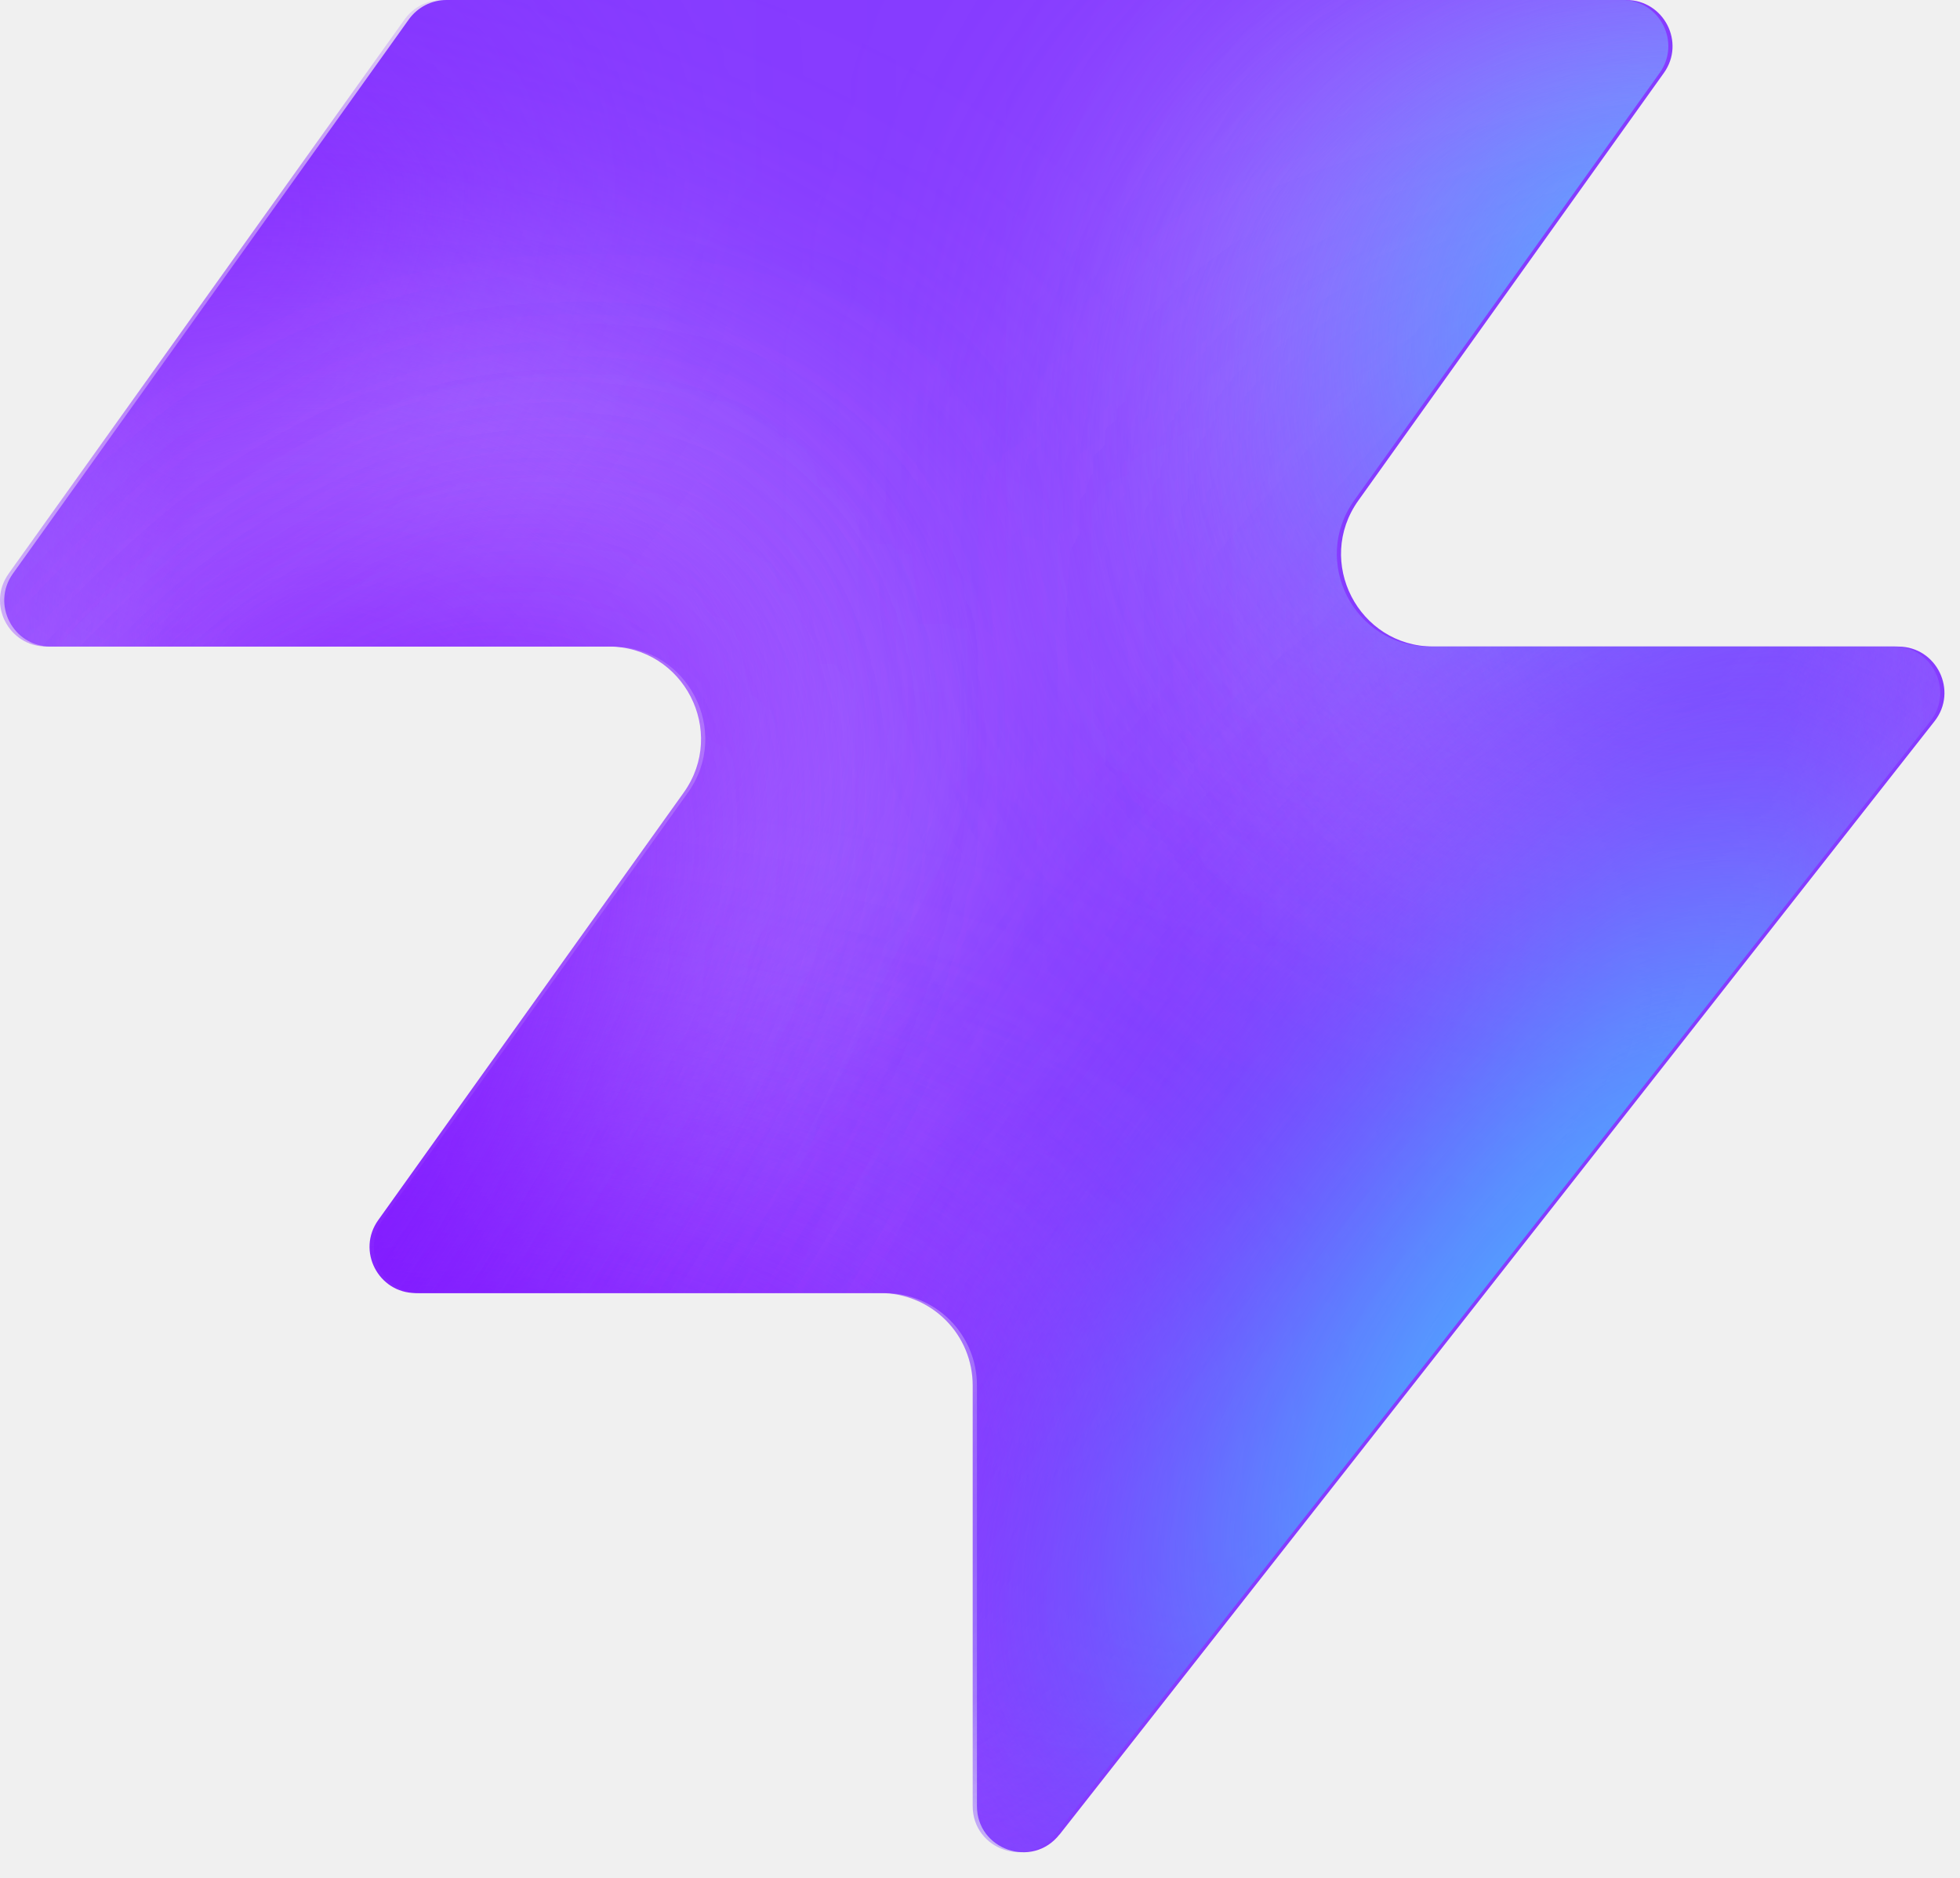
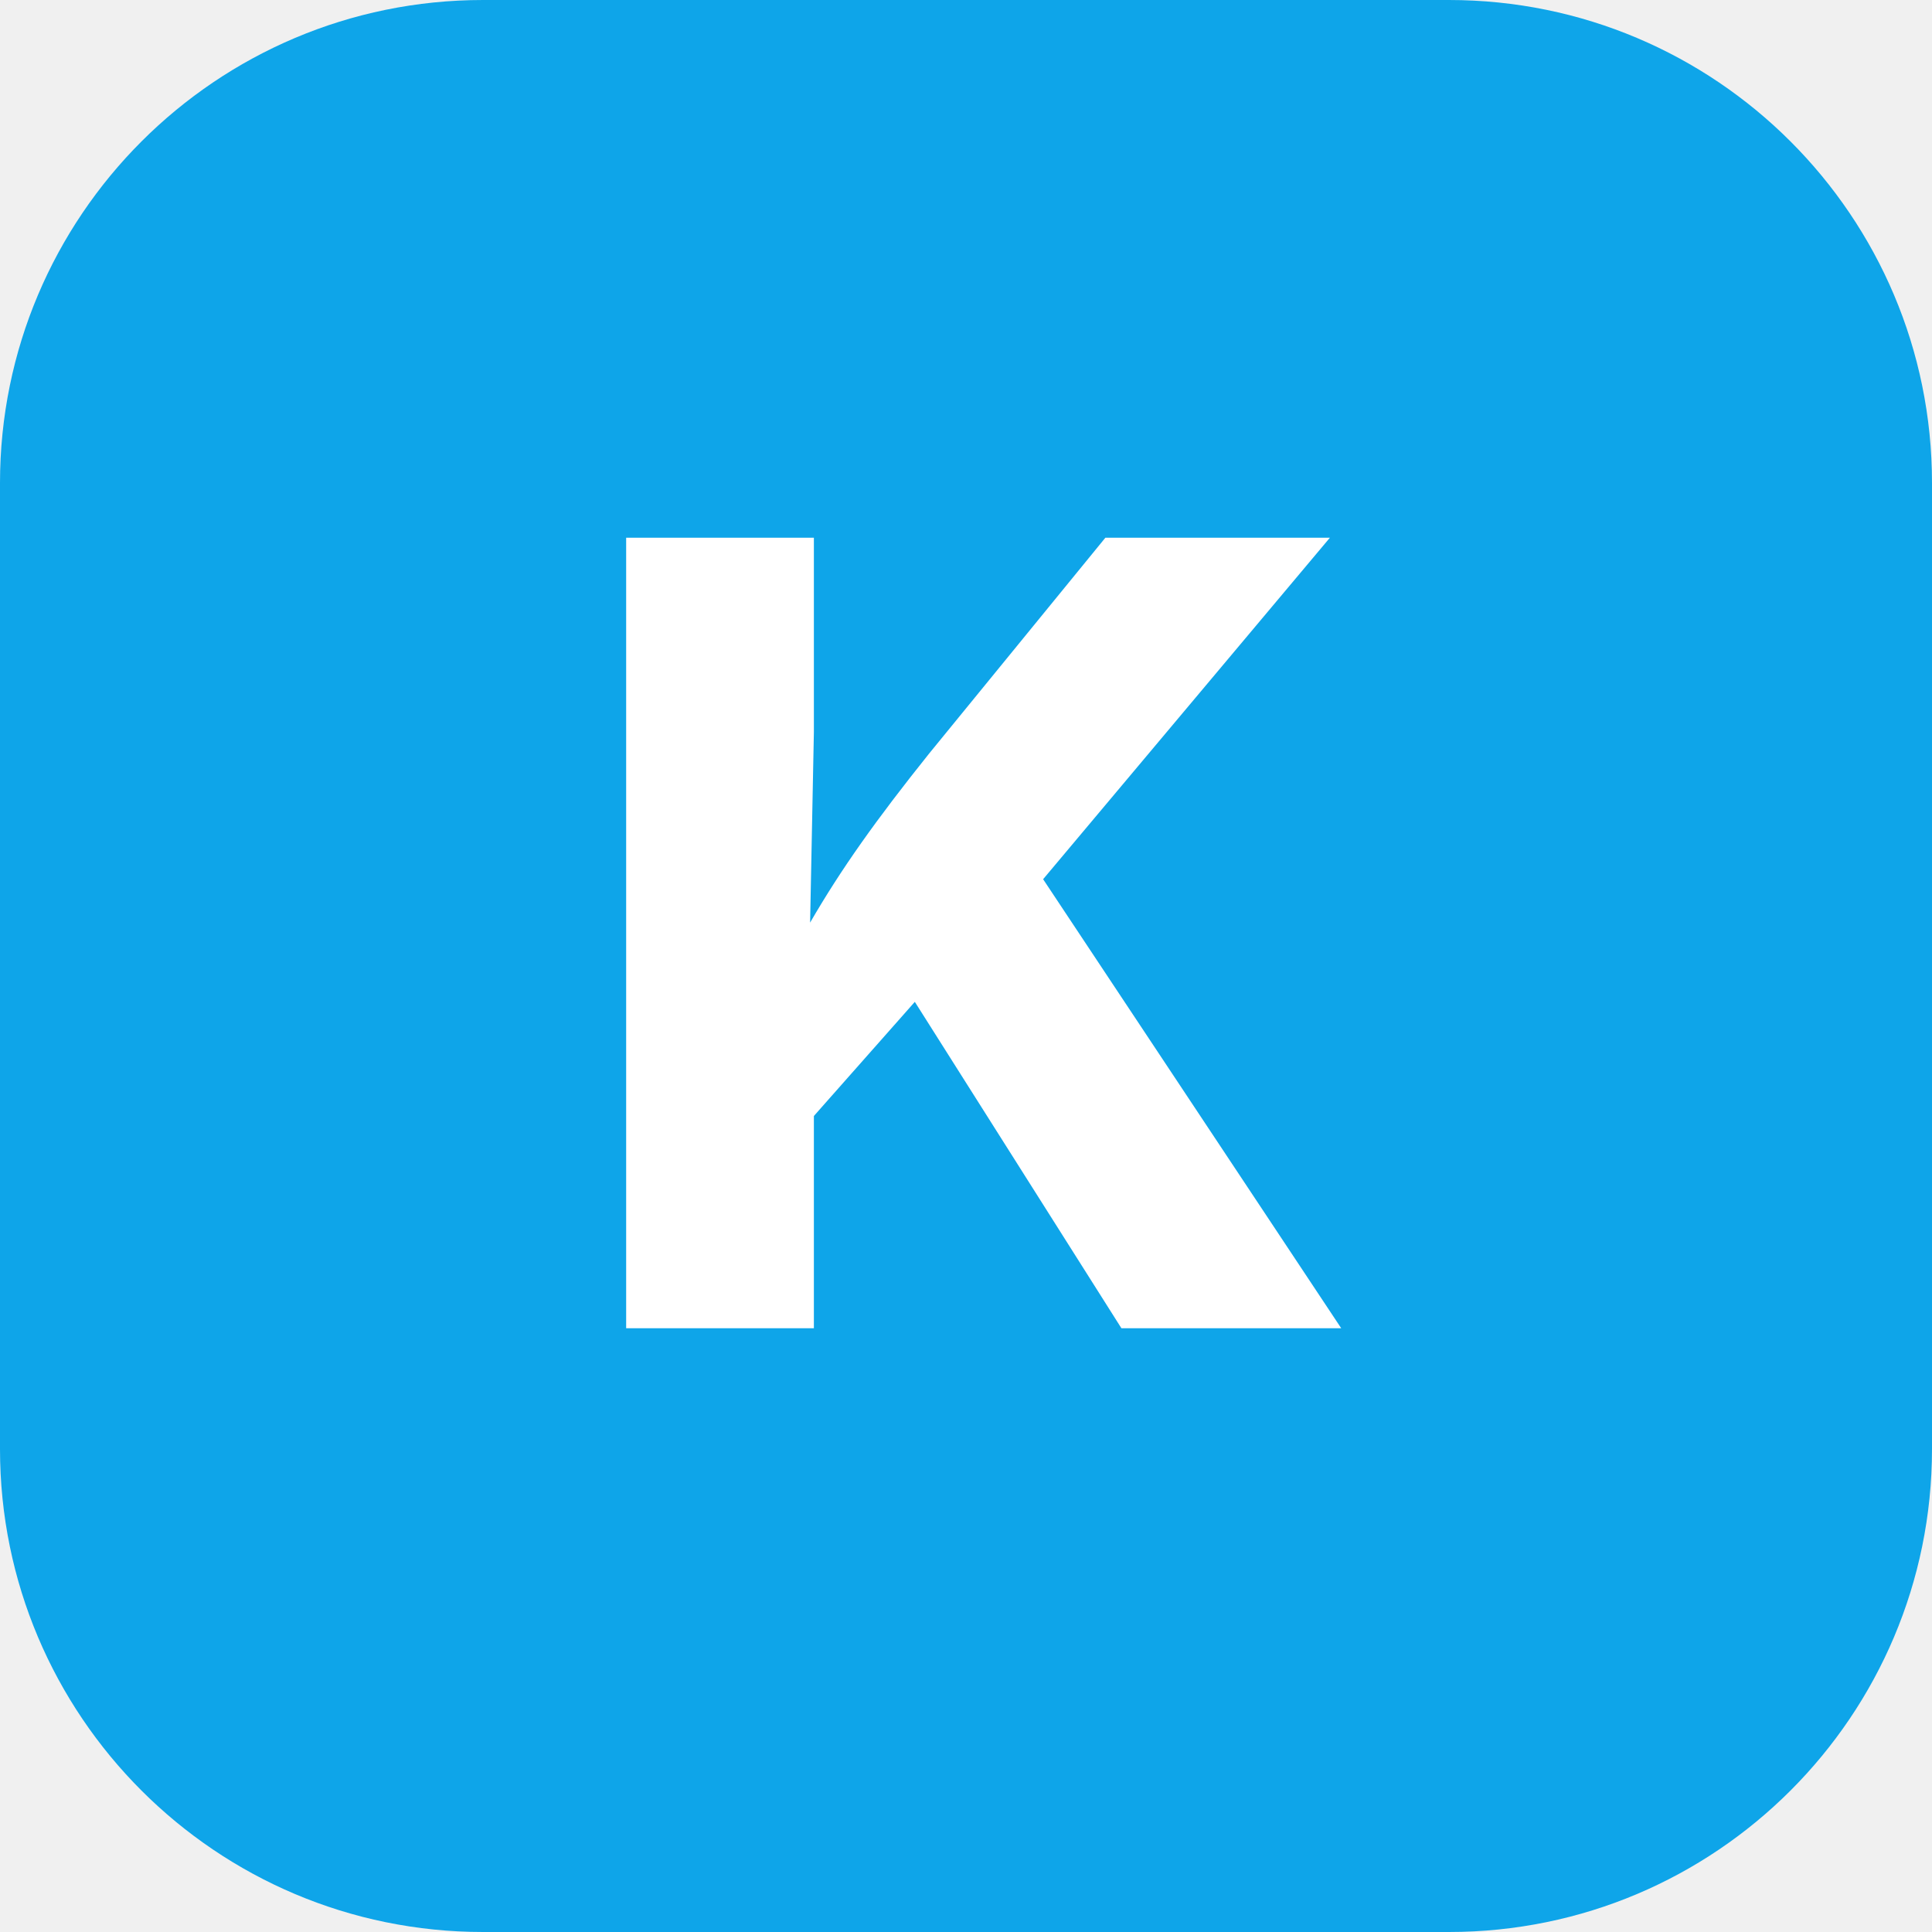
- <svg xmlns="http://www.w3.org/2000/svg" width="48" height="46" fill="none" viewBox="0 0 48 46">
-   <path fill="#863bff" d="M25.946 44.938c-.664.845-2.021.375-2.021-.698V33.937a2.26 2.26 0 0 0-2.262-2.262H10.287c-.92 0-1.456-1.04-.92-1.788l7.48-10.471c1.07-1.497 0-3.578-1.842-3.578H1.237c-.92 0-1.456-1.04-.92-1.788L10.013.474c.214-.297.556-.474.92-.474h28.894c.92 0 1.456 1.04.92 1.788l-7.48 10.471c-1.07 1.498 0 3.579 1.842 3.579h11.377c.943 0 1.473 1.088.89 1.83L25.947 44.94z" style="fill:#863bff;fill:color(display-p3 .525 .23 1);fill-opacity:1" />
-   <mask id="a" width="48" height="46" x="0" y="0" maskUnits="userSpaceOnUse" style="mask-type:alpha">
-     <path fill="#000" d="M25.842 44.938c-.664.844-2.021.375-2.021-.698V33.937a2.26 2.26 0 0 0-2.262-2.262H10.183c-.92 0-1.456-1.04-.92-1.788l7.48-10.471c1.07-1.498 0-3.579-1.842-3.579H1.133c-.92 0-1.456-1.04-.92-1.787L9.91.473c.214-.297.556-.474.92-.474h28.894c.92 0 1.456 1.04.92 1.788l-7.48 10.471c-1.07 1.498 0 3.578 1.842 3.578h11.377c.943 0 1.473 1.088.89 1.832L25.843 44.94z" style="fill:#000;fill-opacity:1" />
-   </mask>
-   <g mask="url(#a)">
-     <g filter="url(#b)">
-       <ellipse cx="5.508" cy="14.704" fill="#ede6ff" rx="5.508" ry="14.704" style="fill:#ede6ff;fill:color(display-p3 .927 .903 1);fill-opacity:1" transform="matrix(.00324 1 1 -.00324 -4.47 31.516)" />
-     </g>
-     <g filter="url(#c)">
-       <ellipse cx="10.399" cy="29.851" fill="#ede6ff" rx="10.399" ry="29.851" style="fill:#ede6ff;fill:color(display-p3 .927 .903 1);fill-opacity:1" transform="matrix(.00324 1 1 -.00324 -39.328 7.883)" />
-     </g>
-     <g filter="url(#d)">
-       <ellipse cx="5.508" cy="30.487" fill="#7e14ff" rx="5.508" ry="30.487" style="fill:#7e14ff;fill:color(display-p3 .492 .077 1);fill-opacity:1" transform="rotate(89.814 -25.913 -14.639)scale(1 -1)" />
-     </g>
-     <g filter="url(#e)">
-       <ellipse cx="5.508" cy="30.599" fill="#7e14ff" rx="5.508" ry="30.599" style="fill:#7e14ff;fill:color(display-p3 .492 .077 1);fill-opacity:1" transform="rotate(89.814 -32.644 -3.334)scale(1 -1)" />
-     </g>
-     <g filter="url(#f)">
-       <ellipse cx="5.508" cy="30.599" fill="#7e14ff" rx="5.508" ry="30.599" style="fill:#7e14ff;fill:color(display-p3 .492 .077 1);fill-opacity:1" transform="matrix(.00324 1 1 -.00324 -34.34 30.47)" />
-     </g>
-     <g filter="url(#g)">
-       <ellipse cx="14.072" cy="22.078" fill="#ede6ff" rx="14.072" ry="22.078" style="fill:#ede6ff;fill:color(display-p3 .927 .903 1);fill-opacity:1" transform="rotate(93.35 24.506 48.493)scale(-1 1)" />
-     </g>
-     <g filter="url(#h)">
-       <ellipse cx="3.47" cy="21.501" fill="#7e14ff" rx="3.47" ry="21.501" style="fill:#7e14ff;fill:color(display-p3 .492 .077 1);fill-opacity:1" transform="rotate(89.009 28.708 47.59)scale(-1 1)" />
-     </g>
-     <g filter="url(#i)">
-       <ellipse cx="3.47" cy="21.501" fill="#7e14ff" rx="3.47" ry="21.501" style="fill:#7e14ff;fill:color(display-p3 .492 .077 1);fill-opacity:1" transform="rotate(89.009 28.708 47.59)scale(-1 1)" />
-     </g>
-     <g filter="url(#j)">
-       <ellipse cx=".387" cy="8.972" fill="#7e14ff" rx="4.407" ry="29.108" style="fill:#7e14ff;fill:color(display-p3 .492 .077 1);fill-opacity:1" transform="rotate(39.51 .387 8.972)" />
-     </g>
-     <g filter="url(#k)">
-       <ellipse cx="47.523" cy="-6.092" fill="#7e14ff" rx="4.407" ry="29.108" style="fill:#7e14ff;fill:color(display-p3 .492 .077 1);fill-opacity:1" transform="rotate(37.892 47.523 -6.092)" />
-     </g>
-     <g filter="url(#l)">
-       <ellipse cx="41.412" cy="6.333" fill="#47bfff" rx="5.971" ry="9.665" style="fill:#47bfff;fill:color(display-p3 .28 .748 1);fill-opacity:1" transform="rotate(37.892 41.412 6.333)" />
-     </g>
-     <g filter="url(#m)">
-       <ellipse cx="-1.879" cy="38.332" fill="#7e14ff" rx="4.407" ry="29.108" style="fill:#7e14ff;fill:color(display-p3 .492 .077 1);fill-opacity:1" transform="rotate(37.892 -1.88 38.332)" />
-     </g>
-     <g filter="url(#n)">
-       <ellipse cx="-1.879" cy="38.332" fill="#7e14ff" rx="4.407" ry="29.108" style="fill:#7e14ff;fill:color(display-p3 .492 .077 1);fill-opacity:1" transform="rotate(37.892 -1.88 38.332)" />
-     </g>
-     <g filter="url(#o)">
-       <ellipse cx="35.651" cy="29.907" fill="#7e14ff" rx="4.407" ry="29.108" style="fill:#7e14ff;fill:color(display-p3 .492 .077 1);fill-opacity:1" transform="rotate(37.892 35.651 29.907)" />
-     </g>
-     <g filter="url(#p)">
-       <ellipse cx="38.418" cy="32.4" fill="#47bfff" rx="5.971" ry="15.297" style="fill:#47bfff;fill:color(display-p3 .28 .748 1);fill-opacity:1" transform="rotate(37.892 38.418 32.4)" />
-     </g>
-   </g>
-   <defs>
-     <filter id="b" width="60.045" height="41.654" x="-19.77" y="16.149" color-interpolation-filters="sRGB" filterUnits="userSpaceOnUse">
-       <feFlood flood-opacity="0" result="BackgroundImageFix" />
-       <feBlend in="SourceGraphic" in2="BackgroundImageFix" result="shape" />
-       <feGaussianBlur result="effect1_foregroundBlur_2002_17158" stdDeviation="7.659" />
-     </filter>
-     <filter id="c" width="90.34" height="51.437" x="-54.613" y="-7.533" color-interpolation-filters="sRGB" filterUnits="userSpaceOnUse">
-       <feFlood flood-opacity="0" result="BackgroundImageFix" />
-       <feBlend in="SourceGraphic" in2="BackgroundImageFix" result="shape" />
-       <feGaussianBlur result="effect1_foregroundBlur_2002_17158" stdDeviation="7.659" />
-     </filter>
-     <filter id="d" width="79.355" height="29.4" x="-49.64" y="2.03" color-interpolation-filters="sRGB" filterUnits="userSpaceOnUse">
-       <feFlood flood-opacity="0" result="BackgroundImageFix" />
-       <feBlend in="SourceGraphic" in2="BackgroundImageFix" result="shape" />
-       <feGaussianBlur result="effect1_foregroundBlur_2002_17158" stdDeviation="4.596" />
-     </filter>
-     <filter id="e" width="79.579" height="29.4" x="-45.045" y="20.029" color-interpolation-filters="sRGB" filterUnits="userSpaceOnUse">
-       <feFlood flood-opacity="0" result="BackgroundImageFix" />
-       <feBlend in="SourceGraphic" in2="BackgroundImageFix" result="shape" />
-       <feGaussianBlur result="effect1_foregroundBlur_2002_17158" stdDeviation="4.596" />
-     </filter>
-     <filter id="f" width="79.579" height="29.4" x="-43.513" y="21.178" color-interpolation-filters="sRGB" filterUnits="userSpaceOnUse">
-       <feFlood flood-opacity="0" result="BackgroundImageFix" />
-       <feBlend in="SourceGraphic" in2="BackgroundImageFix" result="shape" />
-       <feGaussianBlur result="effect1_foregroundBlur_2002_17158" stdDeviation="4.596" />
-     </filter>
-     <filter id="g" width="74.749" height="58.852" x="15.756" y="-17.901" color-interpolation-filters="sRGB" filterUnits="userSpaceOnUse">
-       <feFlood flood-opacity="0" result="BackgroundImageFix" />
-       <feBlend in="SourceGraphic" in2="BackgroundImageFix" result="shape" />
-       <feGaussianBlur result="effect1_foregroundBlur_2002_17158" stdDeviation="7.659" />
-     </filter>
-     <filter id="h" width="61.377" height="25.362" x="23.548" y="2.284" color-interpolation-filters="sRGB" filterUnits="userSpaceOnUse">
-       <feFlood flood-opacity="0" result="BackgroundImageFix" />
-       <feBlend in="SourceGraphic" in2="BackgroundImageFix" result="shape" />
-       <feGaussianBlur result="effect1_foregroundBlur_2002_17158" stdDeviation="4.596" />
-     </filter>
-     <filter id="i" width="61.377" height="25.362" x="23.548" y="2.284" color-interpolation-filters="sRGB" filterUnits="userSpaceOnUse">
-       <feFlood flood-opacity="0" result="BackgroundImageFix" />
-       <feBlend in="SourceGraphic" in2="BackgroundImageFix" result="shape" />
-       <feGaussianBlur result="effect1_foregroundBlur_2002_17158" stdDeviation="4.596" />
-     </filter>
-     <filter id="j" width="56.045" height="63.649" x="-27.636" y="-22.853" color-interpolation-filters="sRGB" filterUnits="userSpaceOnUse">
-       <feFlood flood-opacity="0" result="BackgroundImageFix" />
-       <feBlend in="SourceGraphic" in2="BackgroundImageFix" result="shape" />
-       <feGaussianBlur result="effect1_foregroundBlur_2002_17158" stdDeviation="4.596" />
-     </filter>
-     <filter id="k" width="54.814" height="64.646" x="20.116" y="-38.415" color-interpolation-filters="sRGB" filterUnits="userSpaceOnUse">
-       <feFlood flood-opacity="0" result="BackgroundImageFix" />
-       <feBlend in="SourceGraphic" in2="BackgroundImageFix" result="shape" />
-       <feGaussianBlur result="effect1_foregroundBlur_2002_17158" stdDeviation="4.596" />
-     </filter>
-     <filter id="l" width="33.541" height="35.313" x="24.641" y="-11.323" color-interpolation-filters="sRGB" filterUnits="userSpaceOnUse">
-       <feFlood flood-opacity="0" result="BackgroundImageFix" />
-       <feBlend in="SourceGraphic" in2="BackgroundImageFix" result="shape" />
-       <feGaussianBlur result="effect1_foregroundBlur_2002_17158" stdDeviation="4.596" />
-     </filter>
-     <filter id="m" width="54.814" height="64.646" x="-29.286" y="6.009" color-interpolation-filters="sRGB" filterUnits="userSpaceOnUse">
-       <feFlood flood-opacity="0" result="BackgroundImageFix" />
-       <feBlend in="SourceGraphic" in2="BackgroundImageFix" result="shape" />
-       <feGaussianBlur result="effect1_foregroundBlur_2002_17158" stdDeviation="4.596" />
-     </filter>
-     <filter id="n" width="54.814" height="64.646" x="-29.286" y="6.009" color-interpolation-filters="sRGB" filterUnits="userSpaceOnUse">
-       <feFlood flood-opacity="0" result="BackgroundImageFix" />
-       <feBlend in="SourceGraphic" in2="BackgroundImageFix" result="shape" />
-       <feGaussianBlur result="effect1_foregroundBlur_2002_17158" stdDeviation="4.596" />
-     </filter>
-     <filter id="o" width="54.814" height="64.646" x="8.244" y="-2.416" color-interpolation-filters="sRGB" filterUnits="userSpaceOnUse">
-       <feFlood flood-opacity="0" result="BackgroundImageFix" />
-       <feBlend in="SourceGraphic" in2="BackgroundImageFix" result="shape" />
-       <feGaussianBlur result="effect1_foregroundBlur_2002_17158" stdDeviation="4.596" />
-     </filter>
-     <filter id="p" width="39.409" height="43.623" x="18.713" y="10.588" color-interpolation-filters="sRGB" filterUnits="userSpaceOnUse">
-       <feFlood flood-opacity="0" result="BackgroundImageFix" />
-       <feBlend in="SourceGraphic" in2="BackgroundImageFix" result="shape" />
-       <feGaussianBlur result="effect1_foregroundBlur_2002_17158" stdDeviation="4.596" />
-     </filter>
-   </defs>
+ <svg xmlns="http://www.w3.org/2000/svg" width="32" height="32" viewBox="0 0 32 32" fill="none">
+   <rect width="32" height="32" rx="8" fill="#0EA5E9" />
+   <text x="16" y="22" font-family="system-ui,-apple-system,sans-serif" font-size="18" font-weight="800" text-anchor="middle" fill="white">K</text>
</svg>
